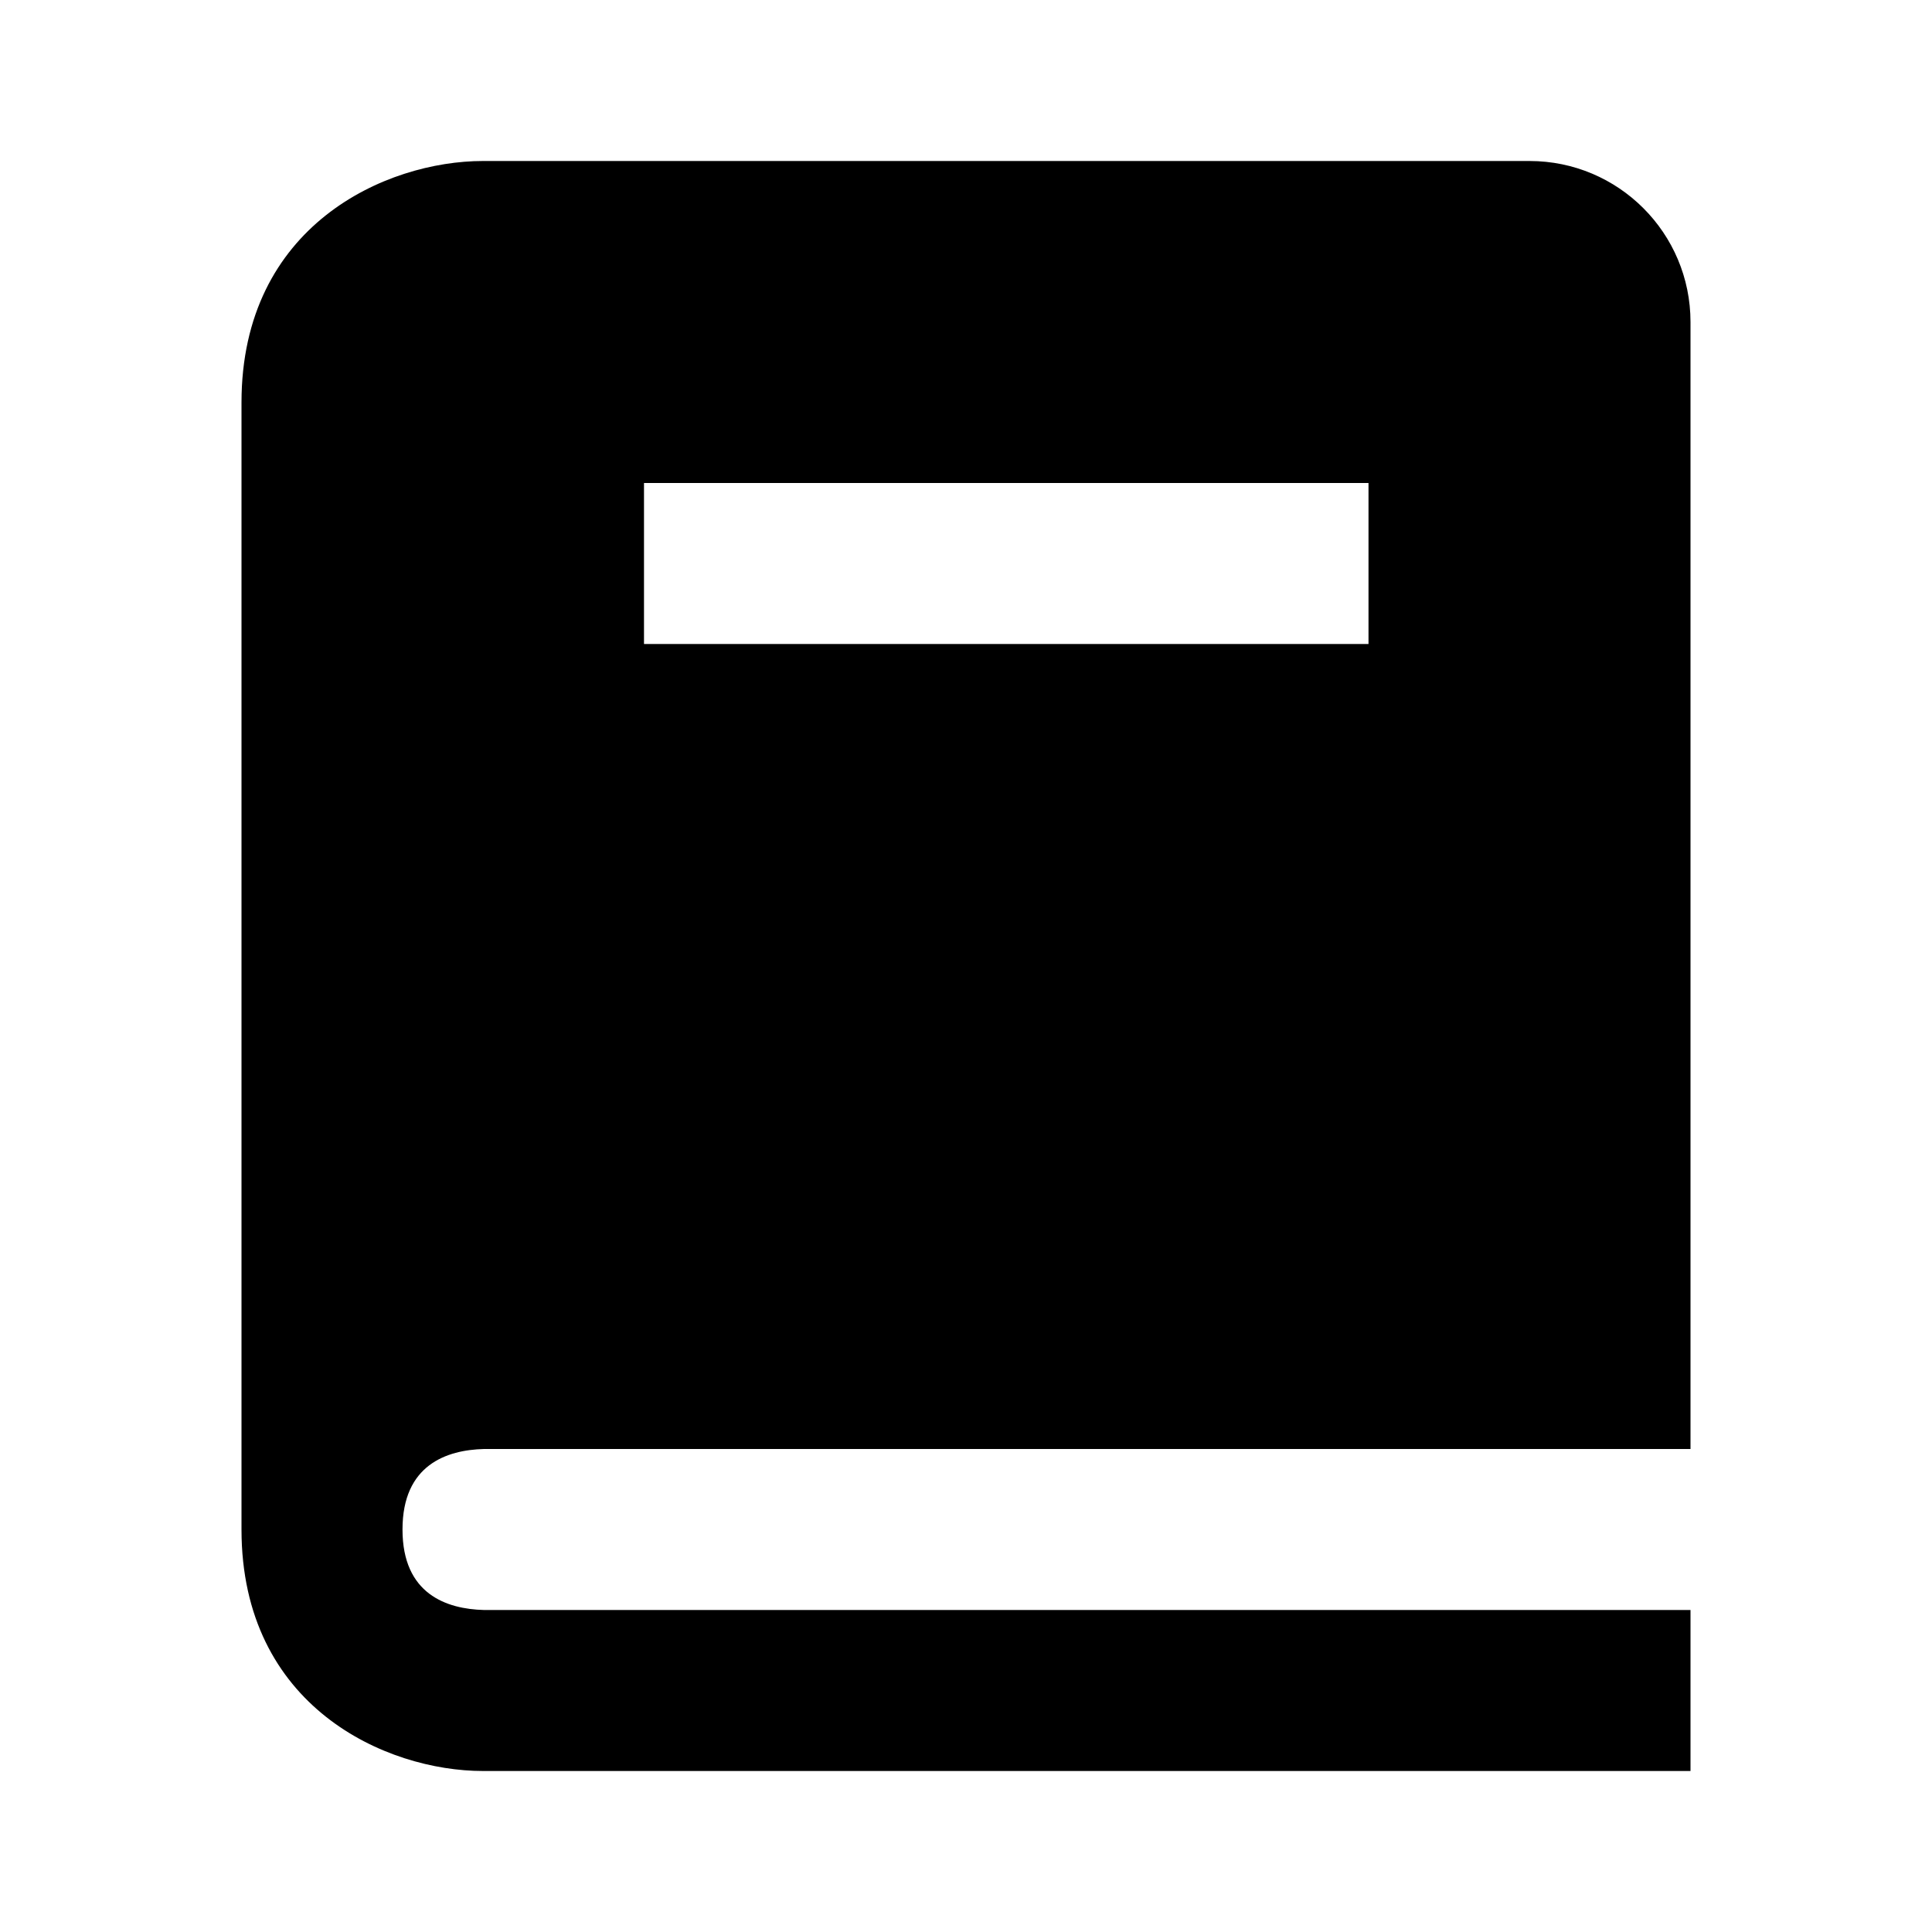
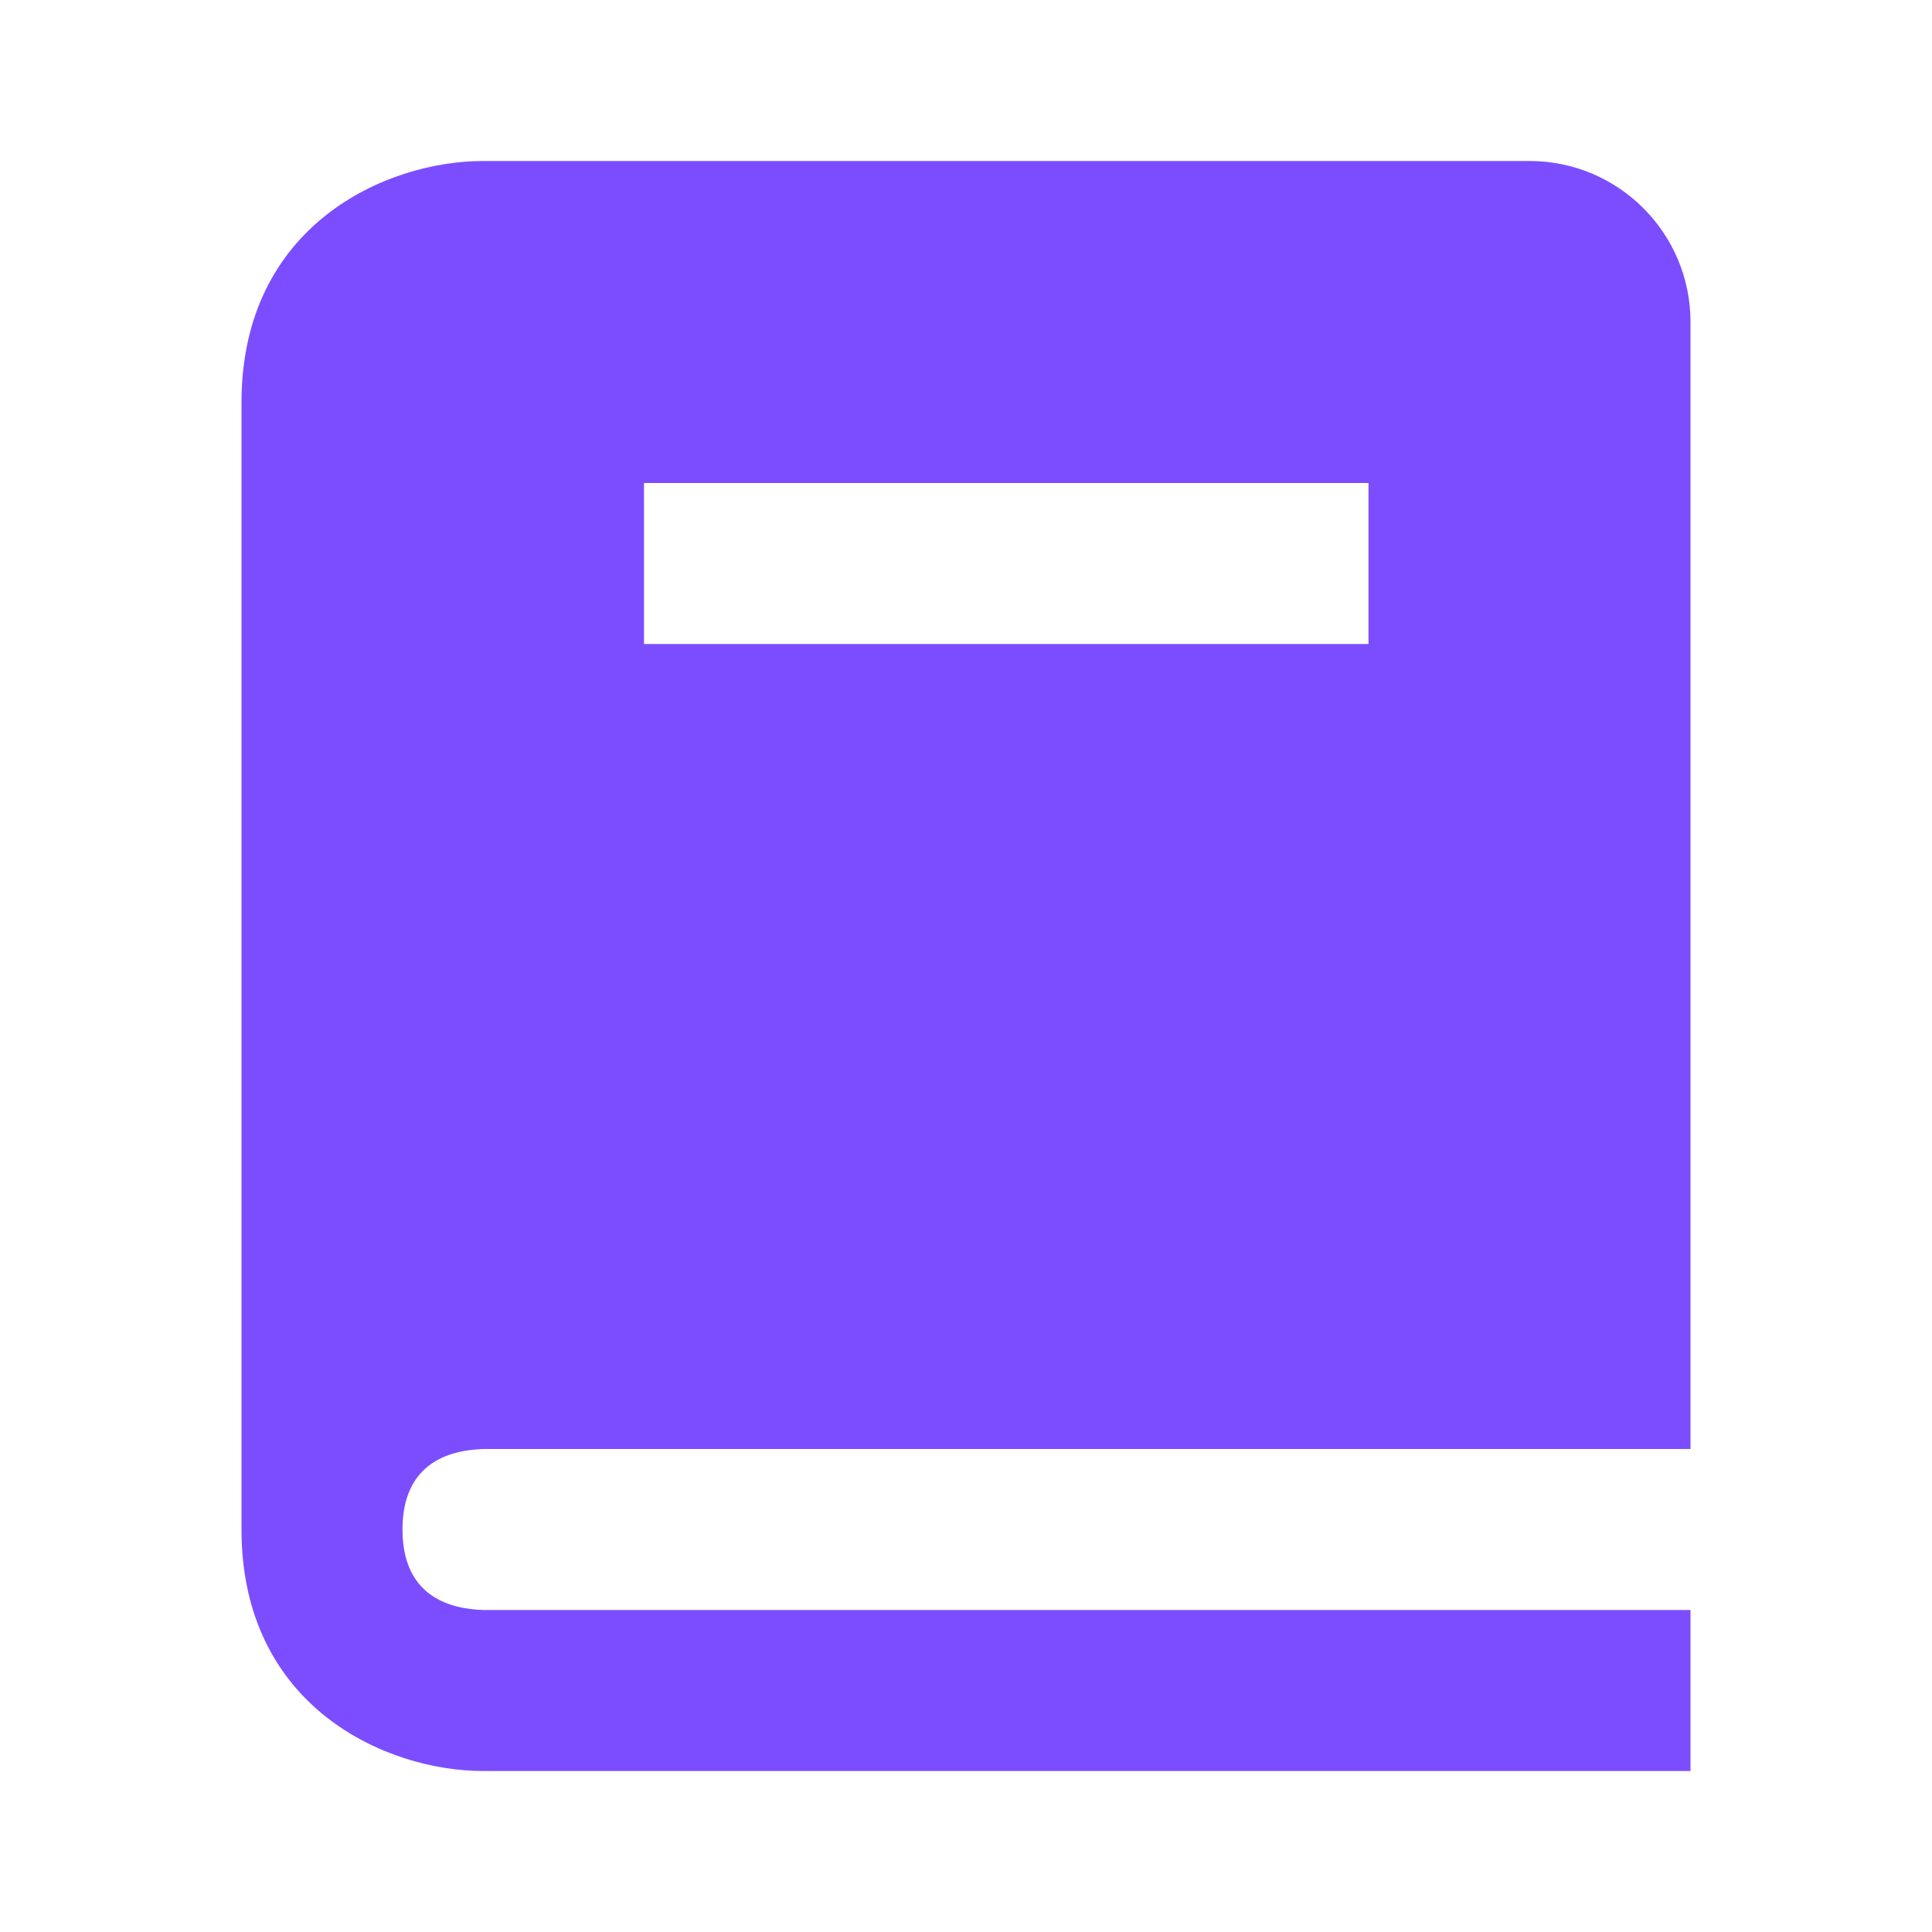
- <svg xmlns="http://www.w3.org/2000/svg" width="24" height="24" viewBox="0 0 24 24" style="fill: rgba(0, 0, 0, 1);transform: ;msFilter:;">
+ <svg xmlns="http://www.w3.org/2000/svg" width="24" height="24" viewBox="0 0 24 24" style="fill: #7C4DFF;transform: ;msFilter:;">
  <path d="M6.012 18H21V4a2 2 0 0 0-2-2H6c-1.206 0-3 .799-3 3v14c0 2.201 1.794 3 3 3h15v-2H6.012C5.55 19.988 5 19.805 5 19s.55-.988 1.012-1zM8 6h9v2H8V6z" />
</svg>
